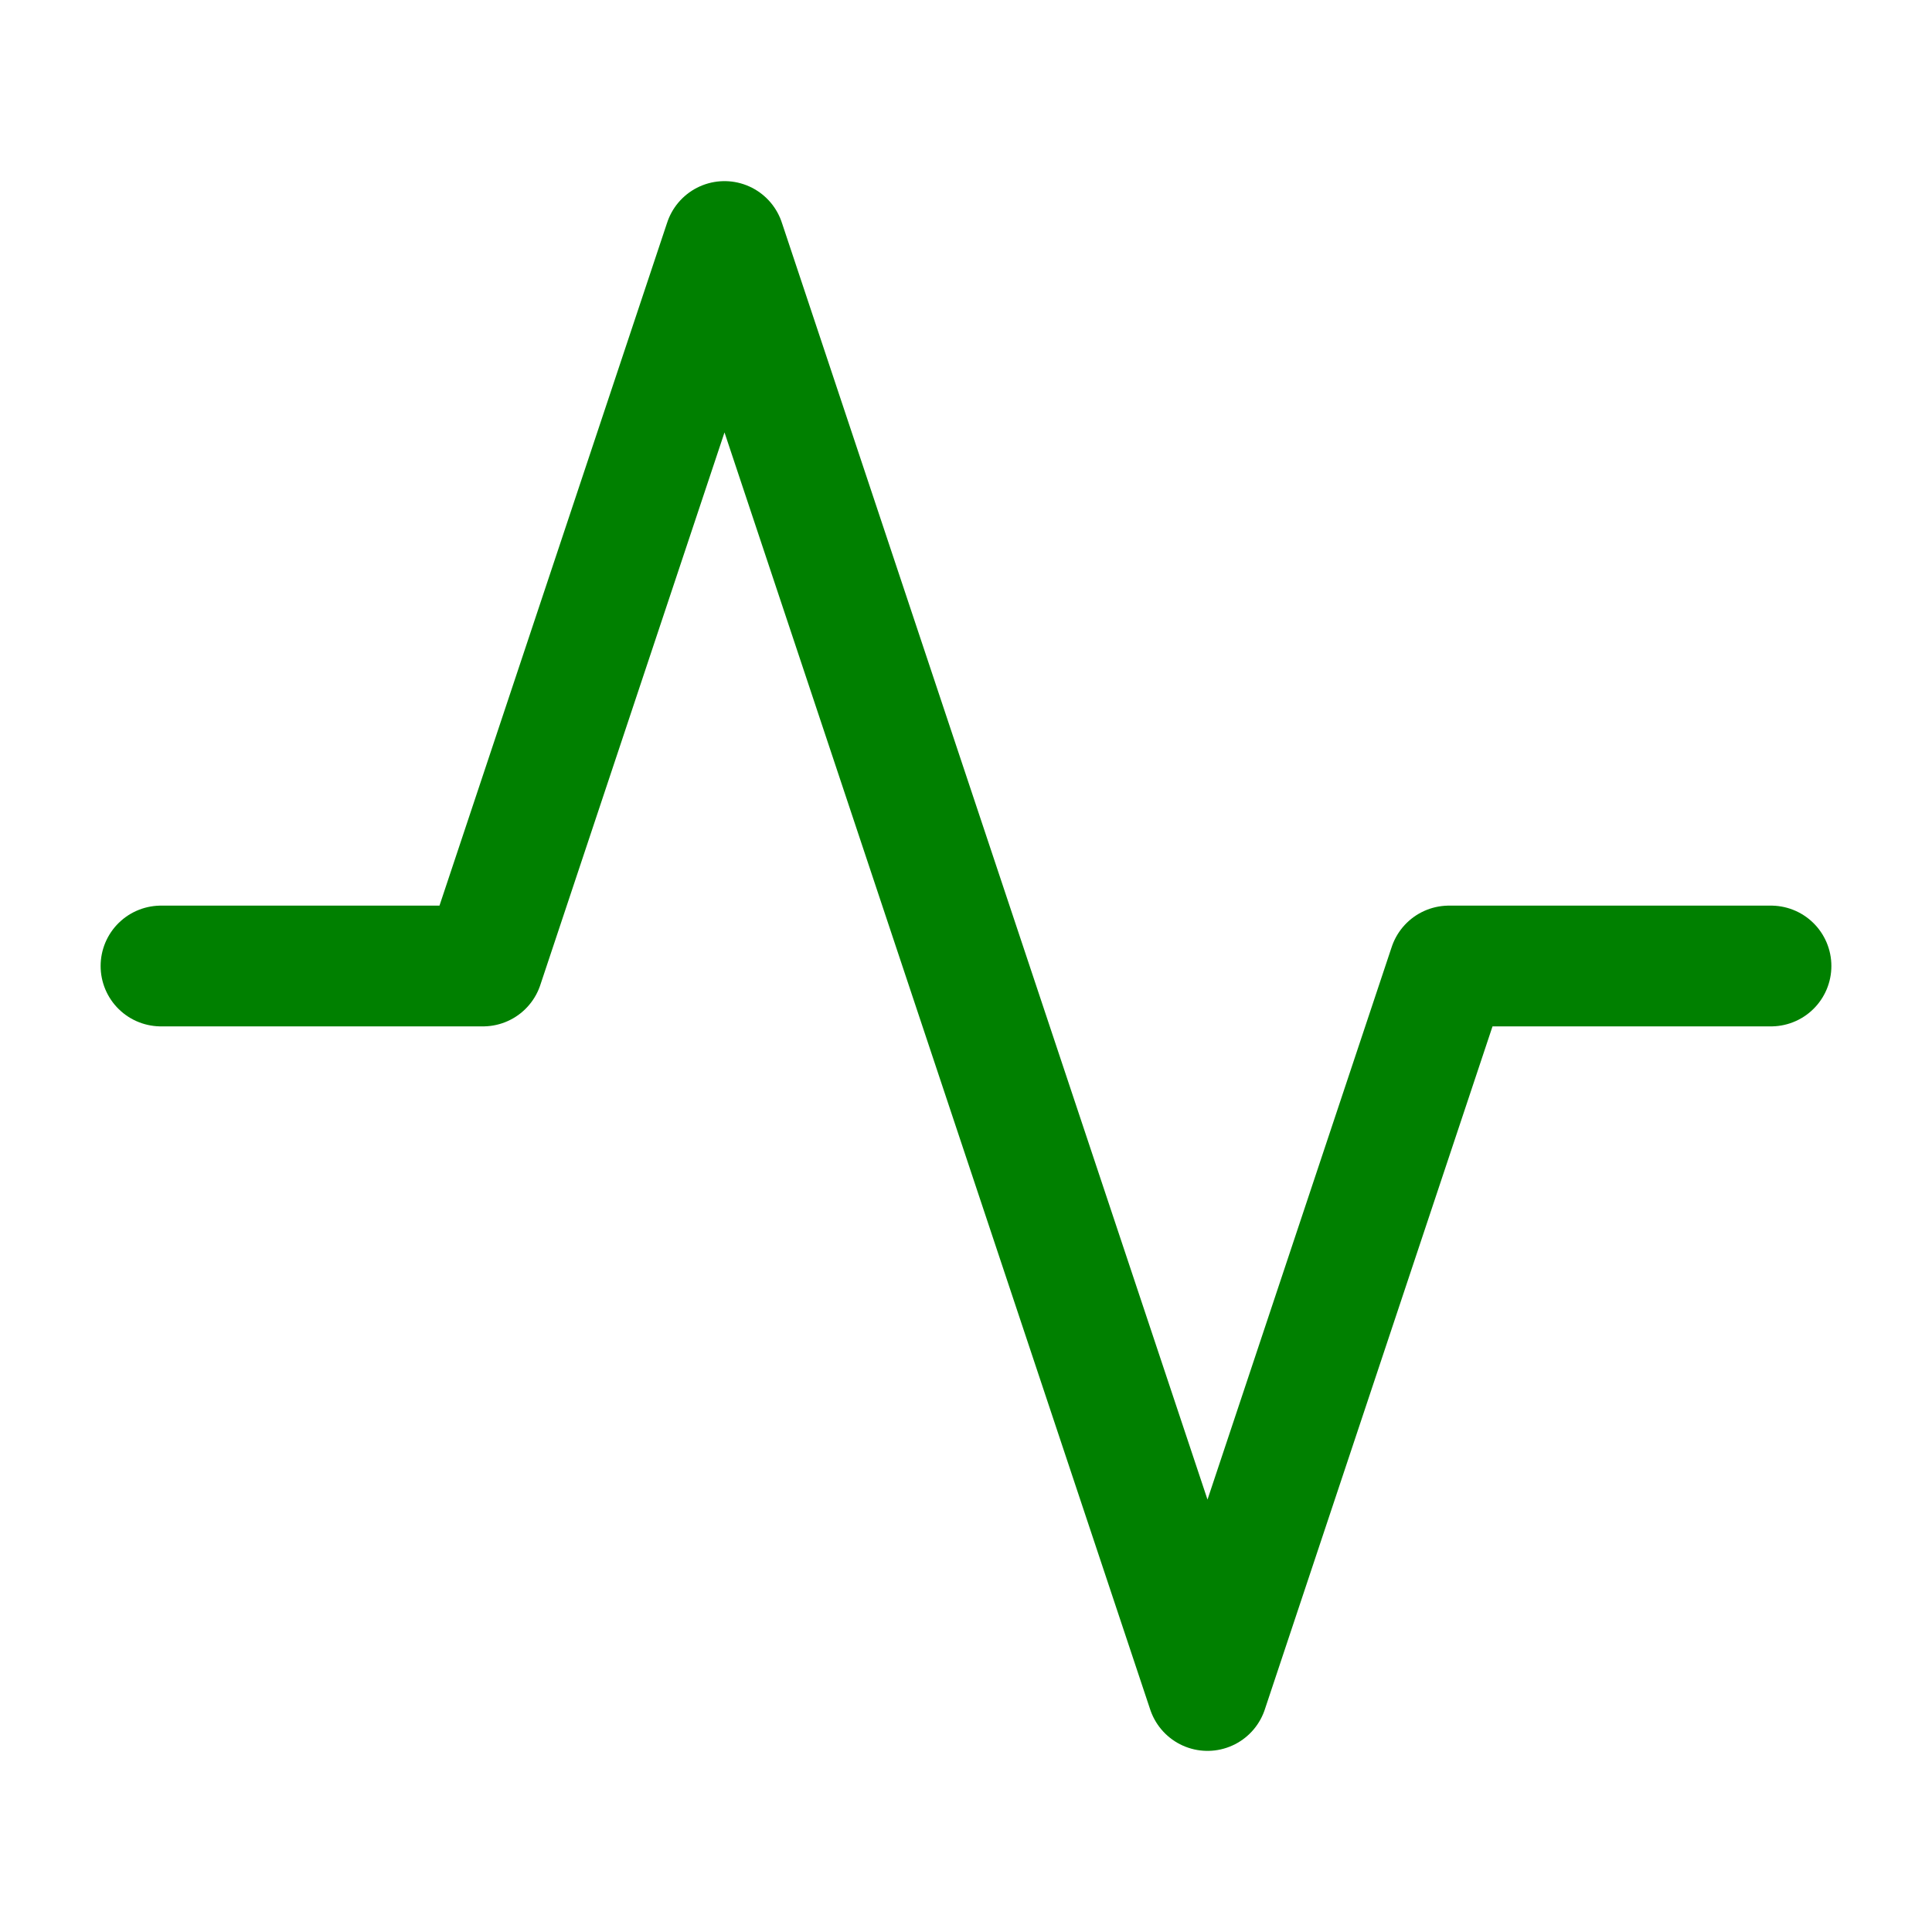
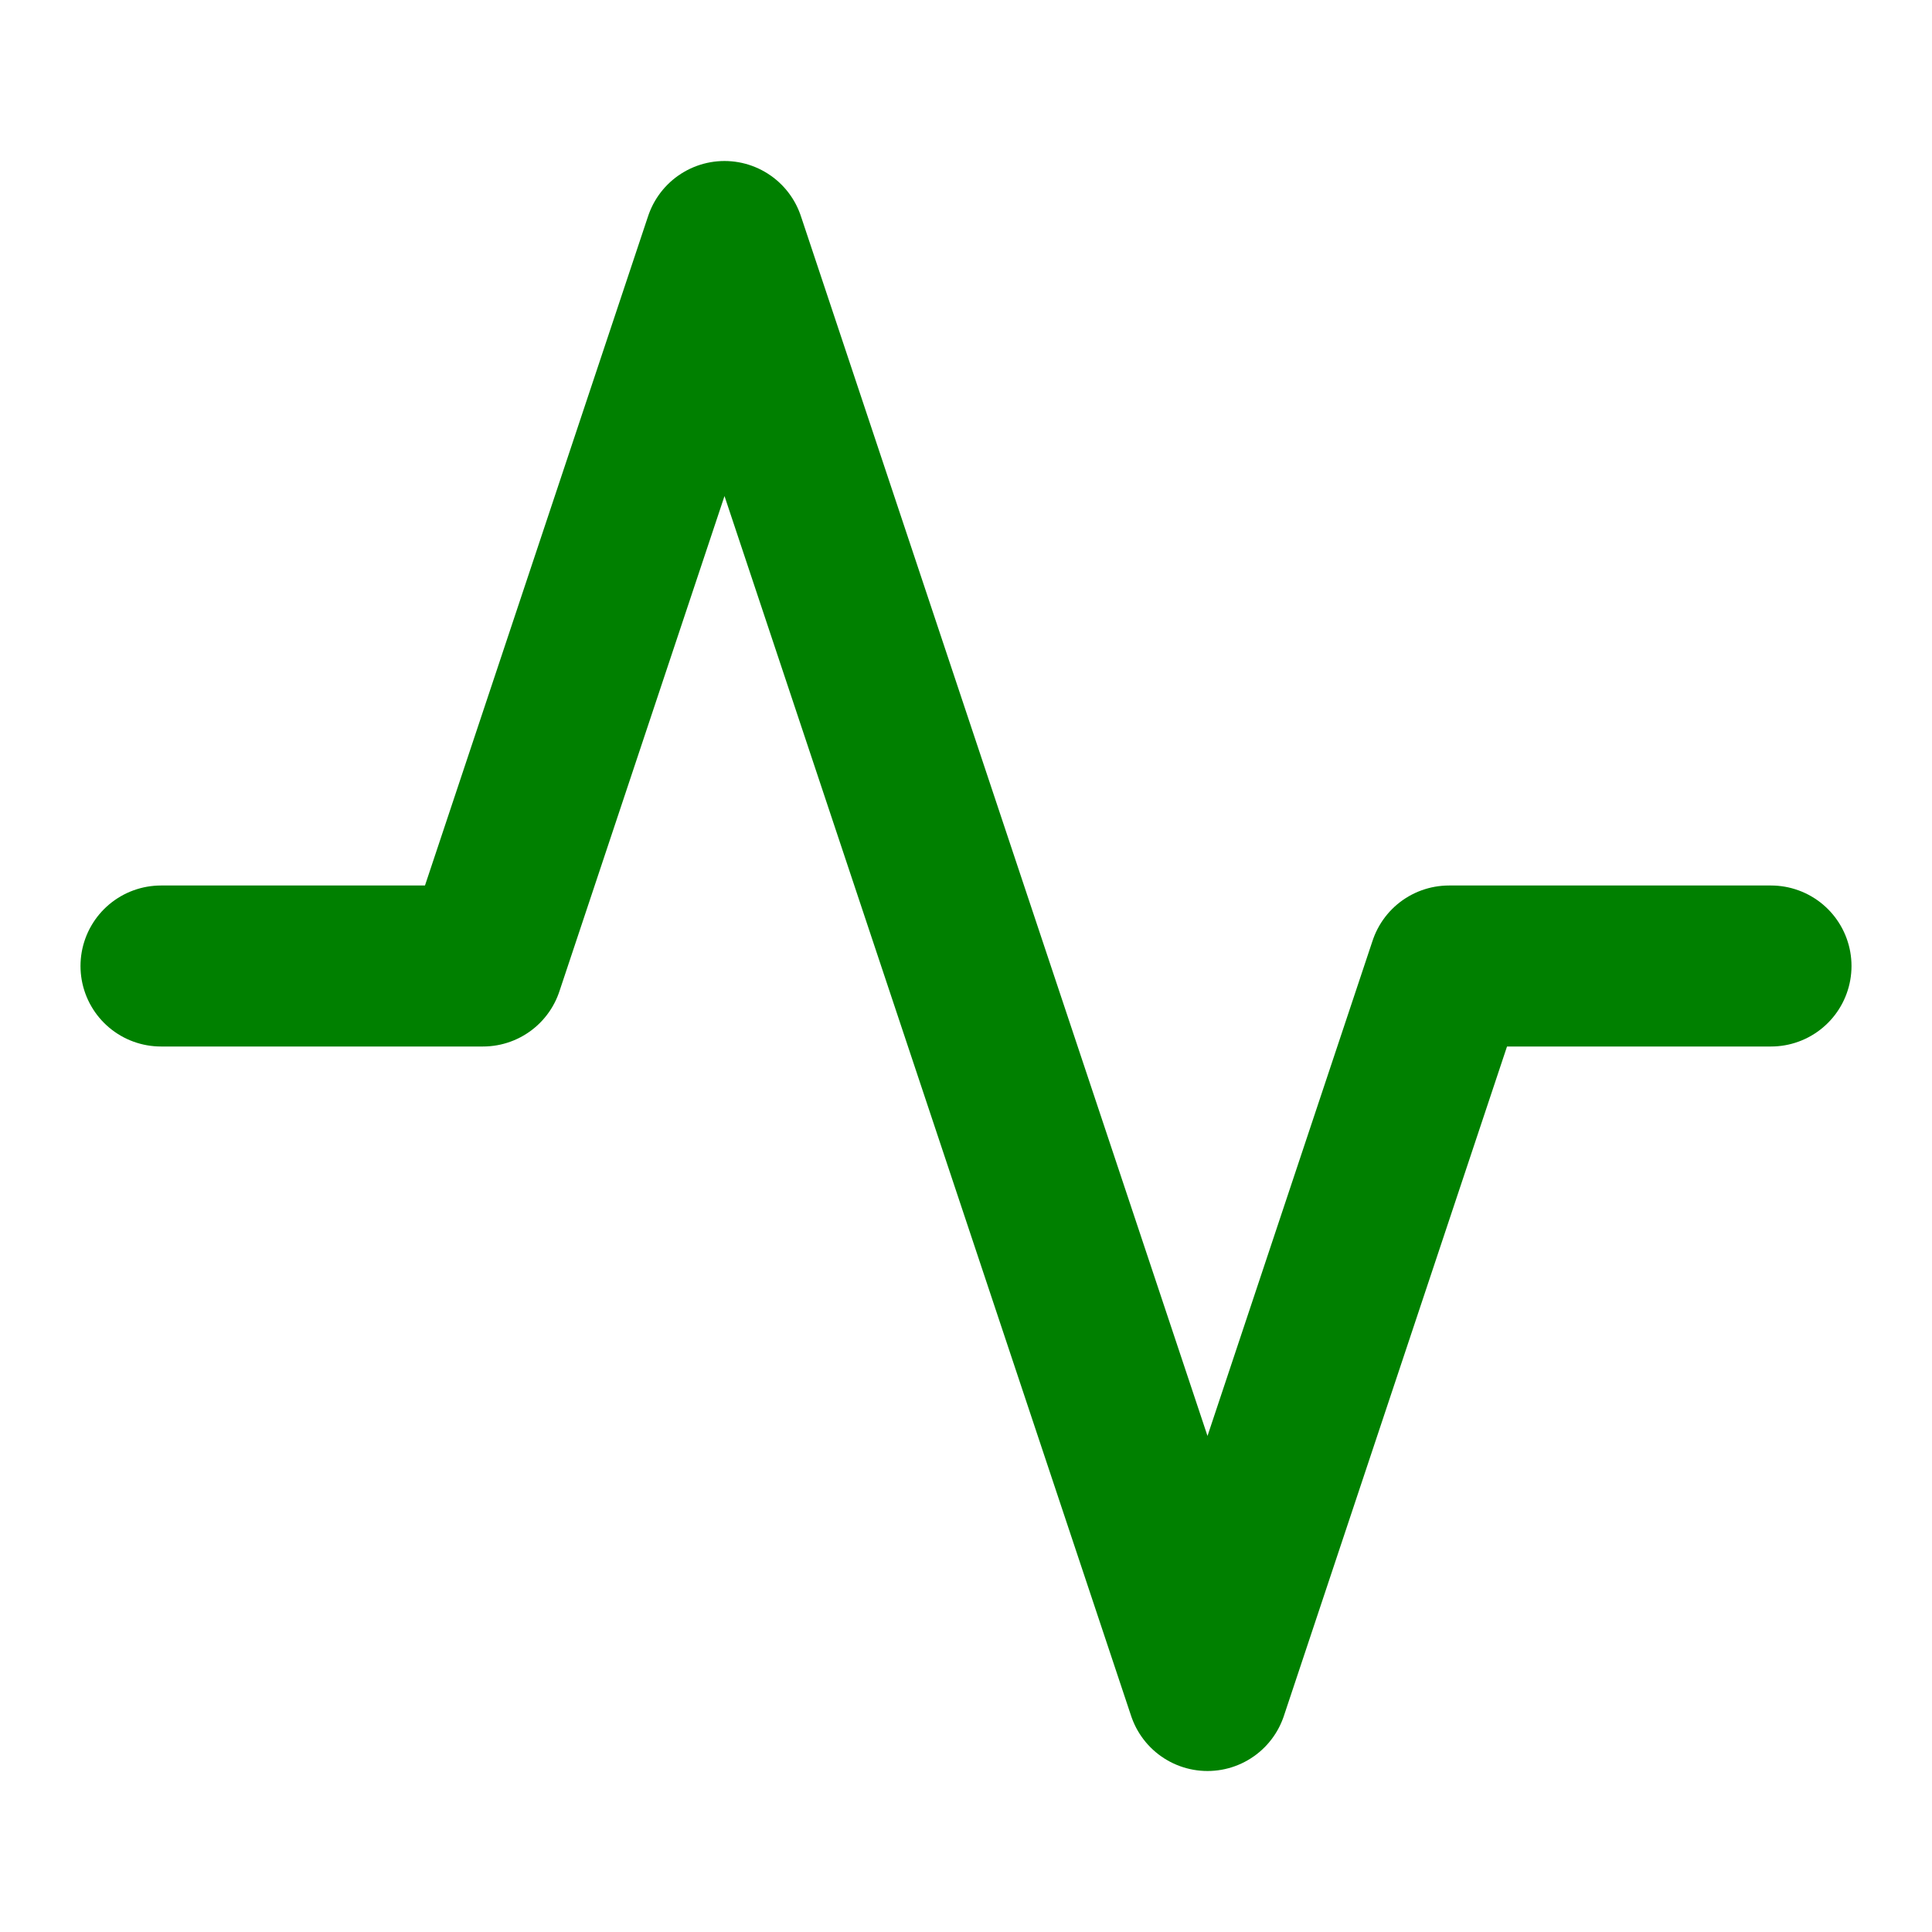
- <svg xmlns="http://www.w3.org/2000/svg" width="16" height="16" viewBox="0 0 24 24" fill="none" stroke="green" stroke-width="1.5" stroke-linecap="round" stroke-linejoin="round" class="feather feather-activity">
+ <svg xmlns="http://www.w3.org/2000/svg" width="16" height="16" viewBox="0 0 24 24" fill="none" stroke="green" stroke-width="2" stroke-linecap="round" stroke-linejoin="round" class="feather feather-activity">
  <polyline points="22 12 18 12 15 21 9 3 6 12 2 12" />
</svg>
